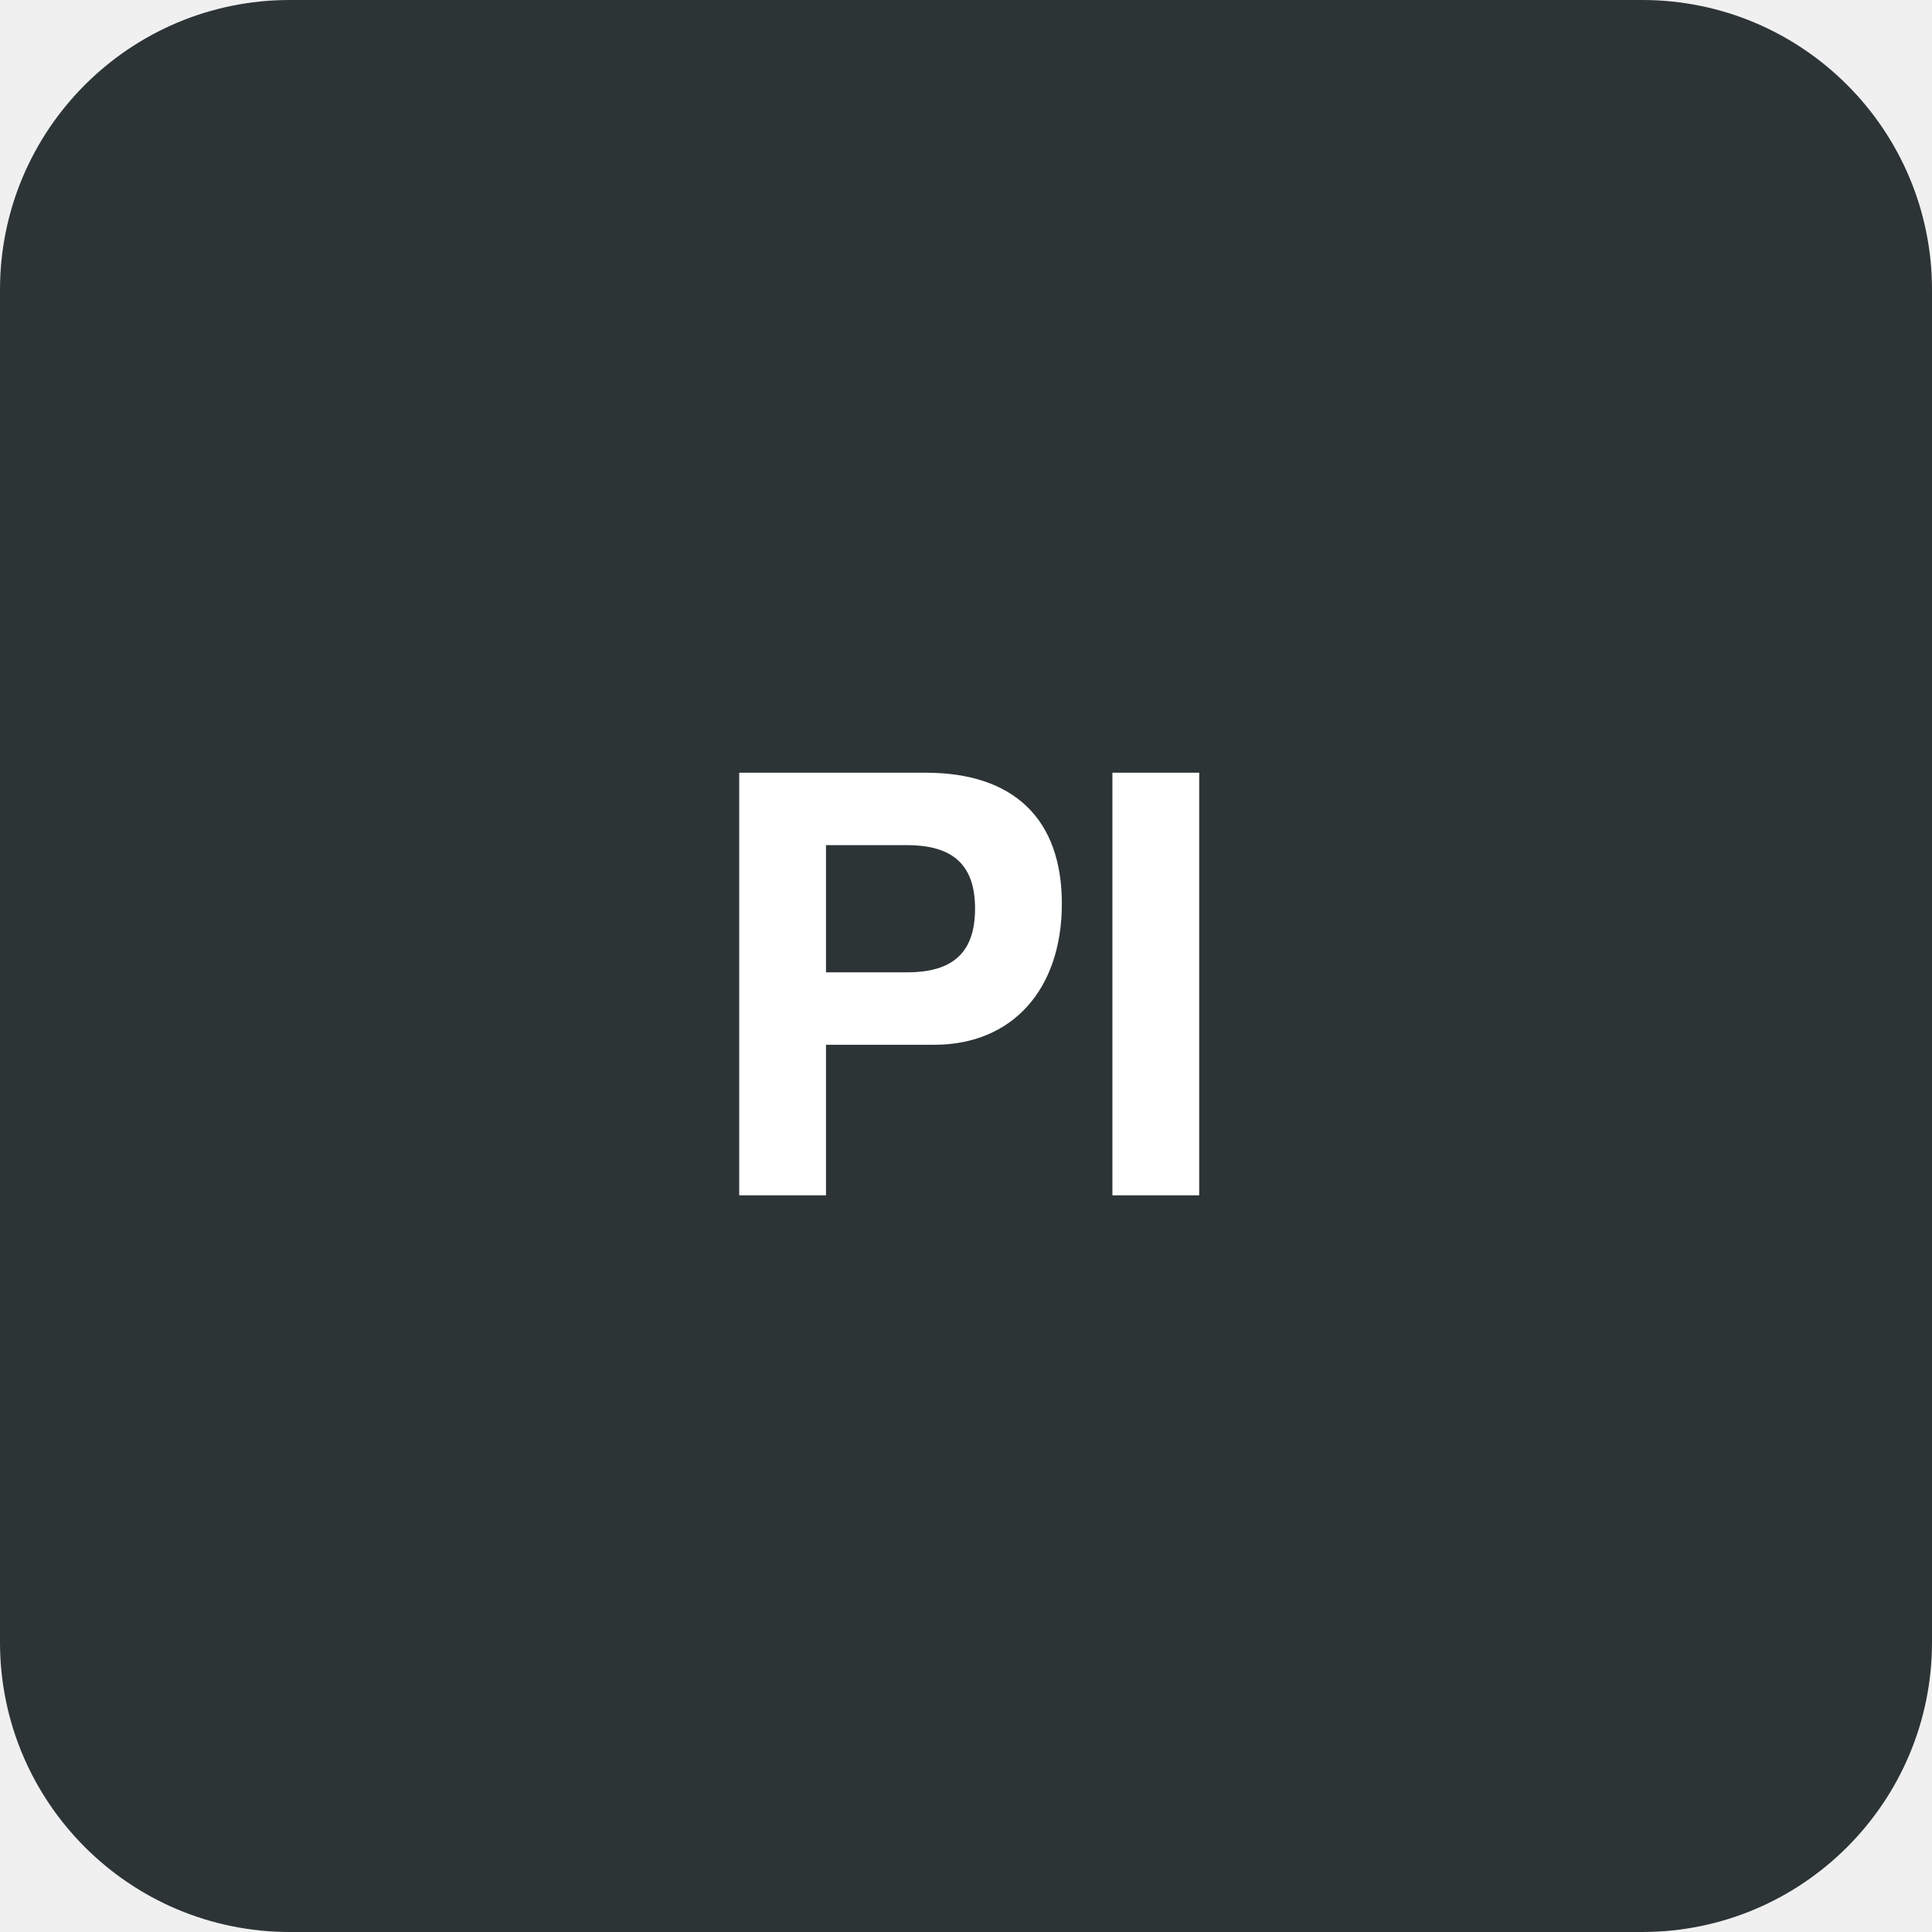
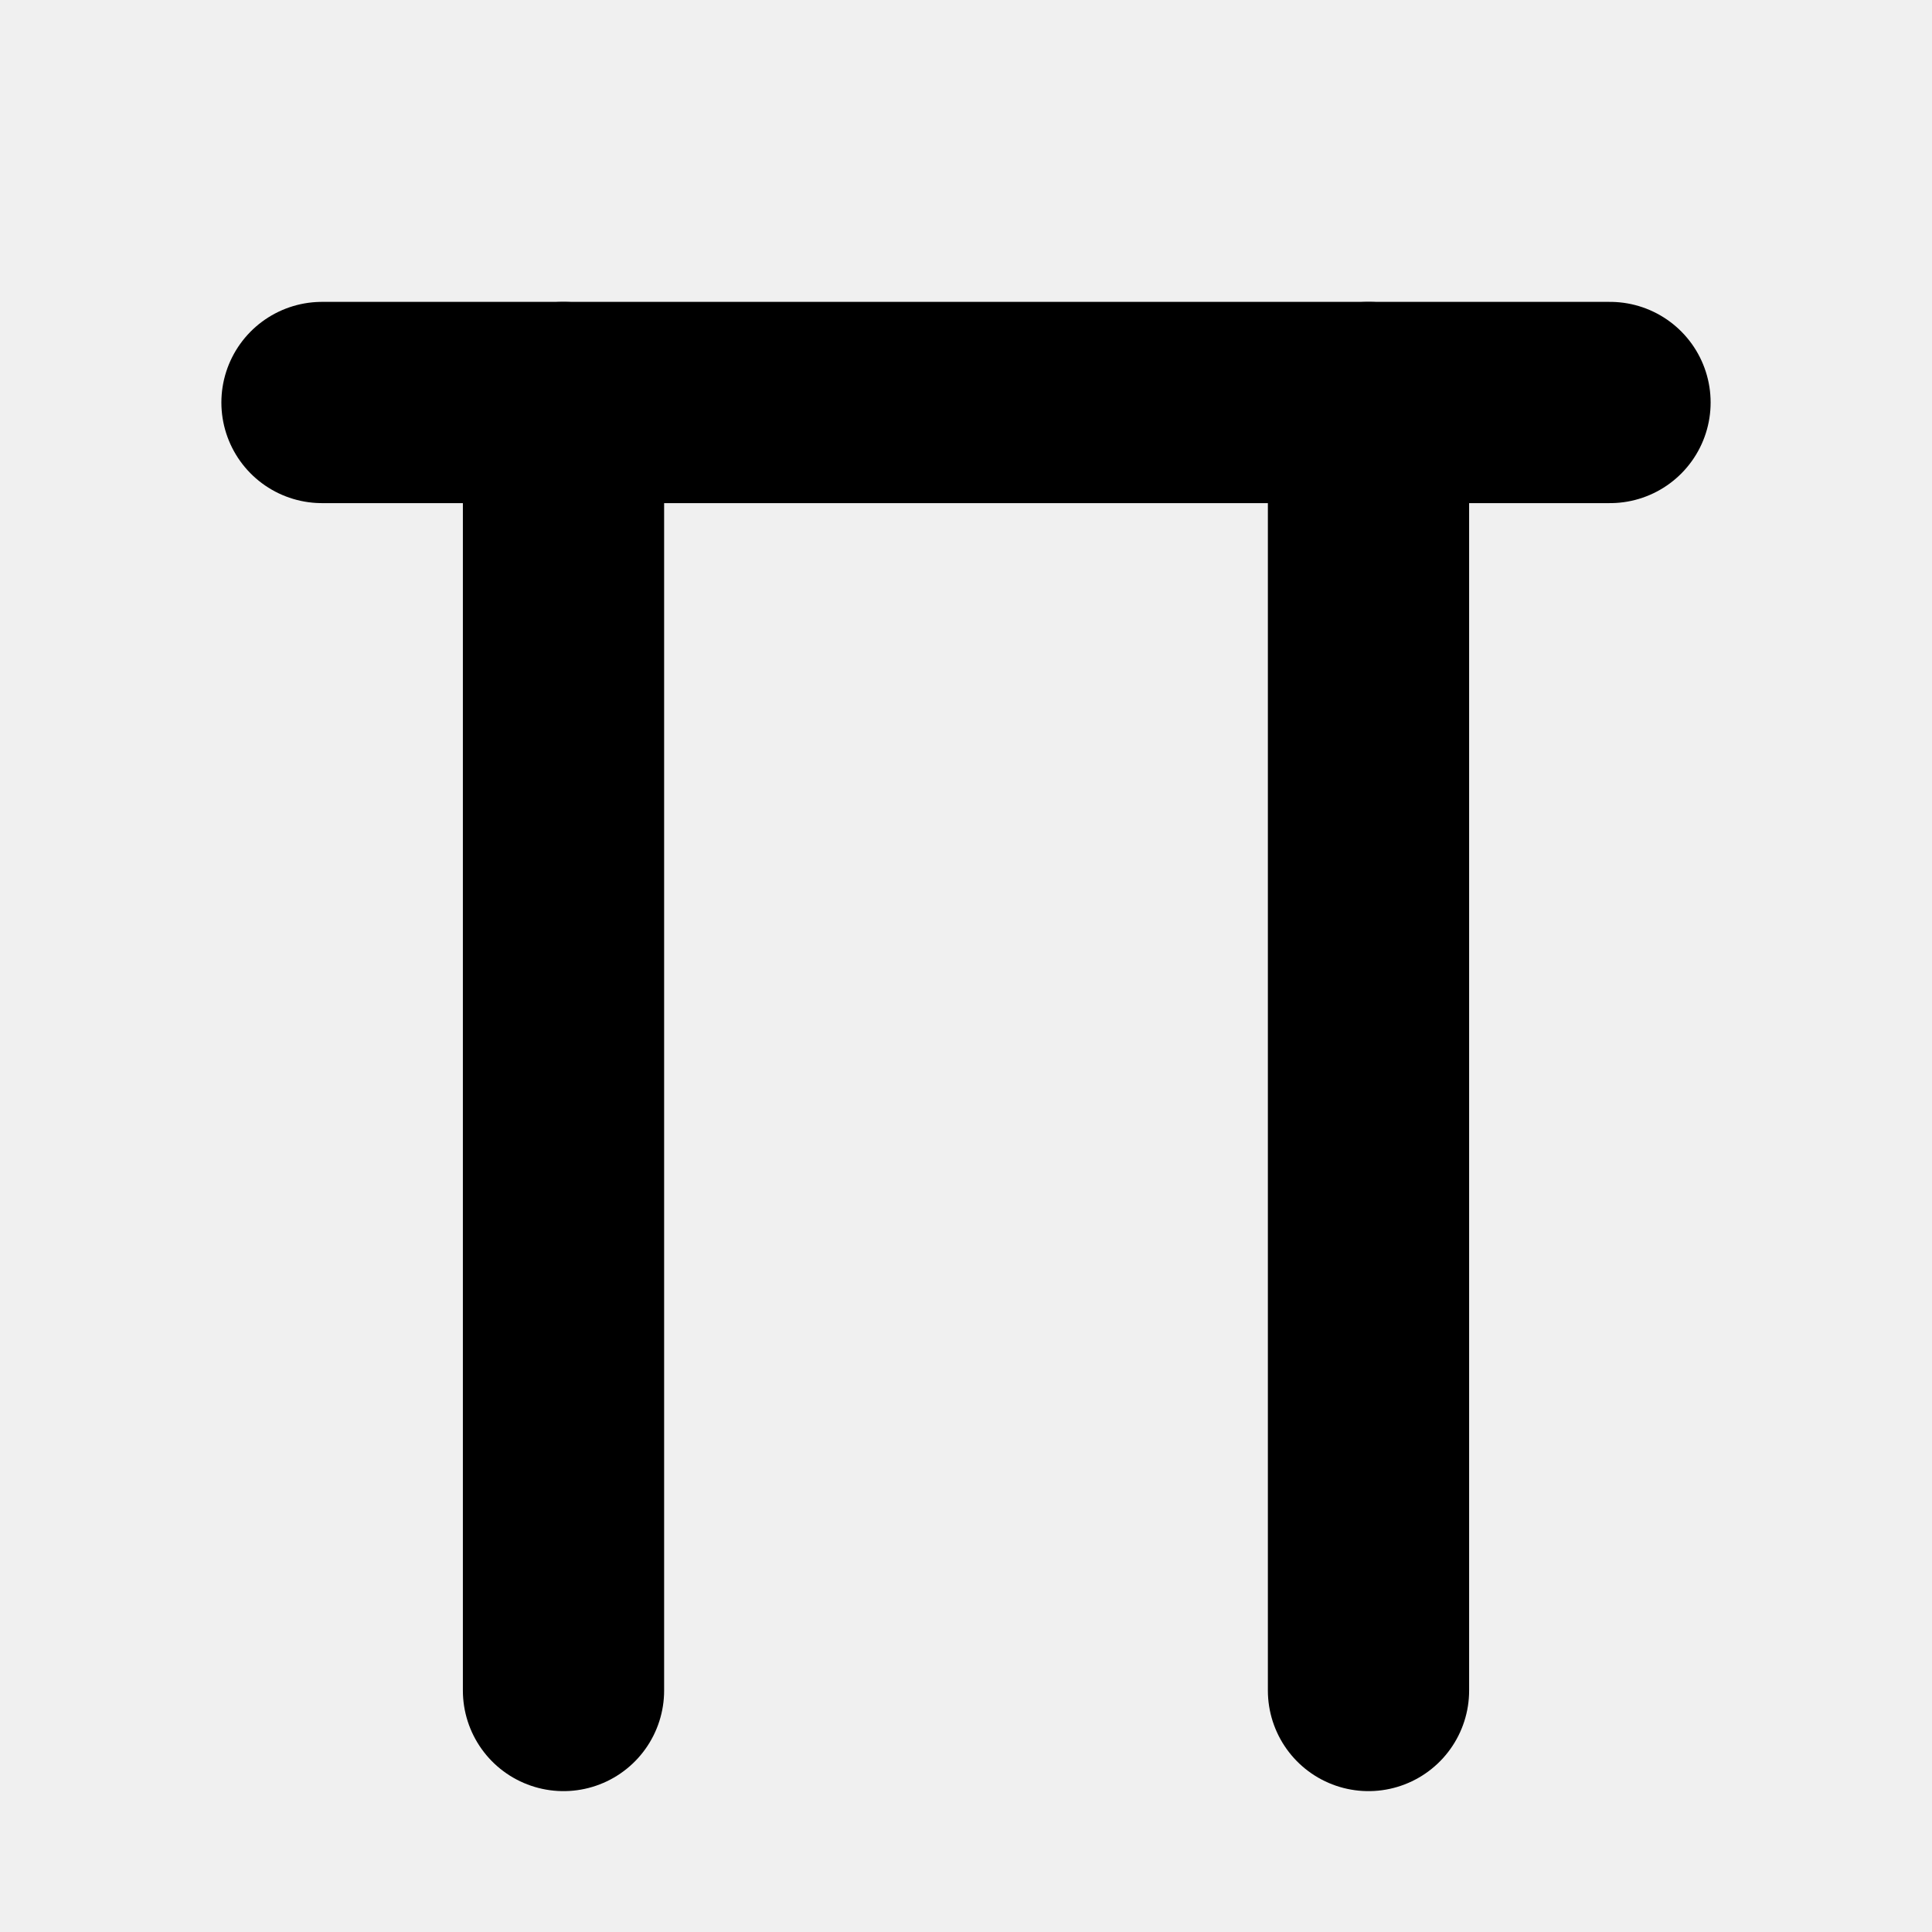
- <svg xmlns="http://www.w3.org/2000/svg" viewBox="0 0 80 80" width="80" height="80">
-   <rect width="80" height="80" rx="12" fill="#2D3436" />
-   <text x="40" y="44" text-anchor="middle" dominant-baseline="central" font-family="Helvetica, Arial, sans-serif" font-weight="bold" font-size="24" fill="#FFFFFF">PI</text>
+ <svg xmlns="http://www.w3.org/2000/svg" viewBox="0 0 48 48" width="48" height="48">
+   <path d="M8 10L40 10" stroke="#000000" stroke-width="5" stroke-linecap="round" />
+   <path d="M14 10L14 42" stroke="#000000" stroke-width="5" stroke-linecap="round" />
+   <path d="M34 10L34 42" stroke="#000000" stroke-width="5" stroke-linecap="round" />
</svg>
